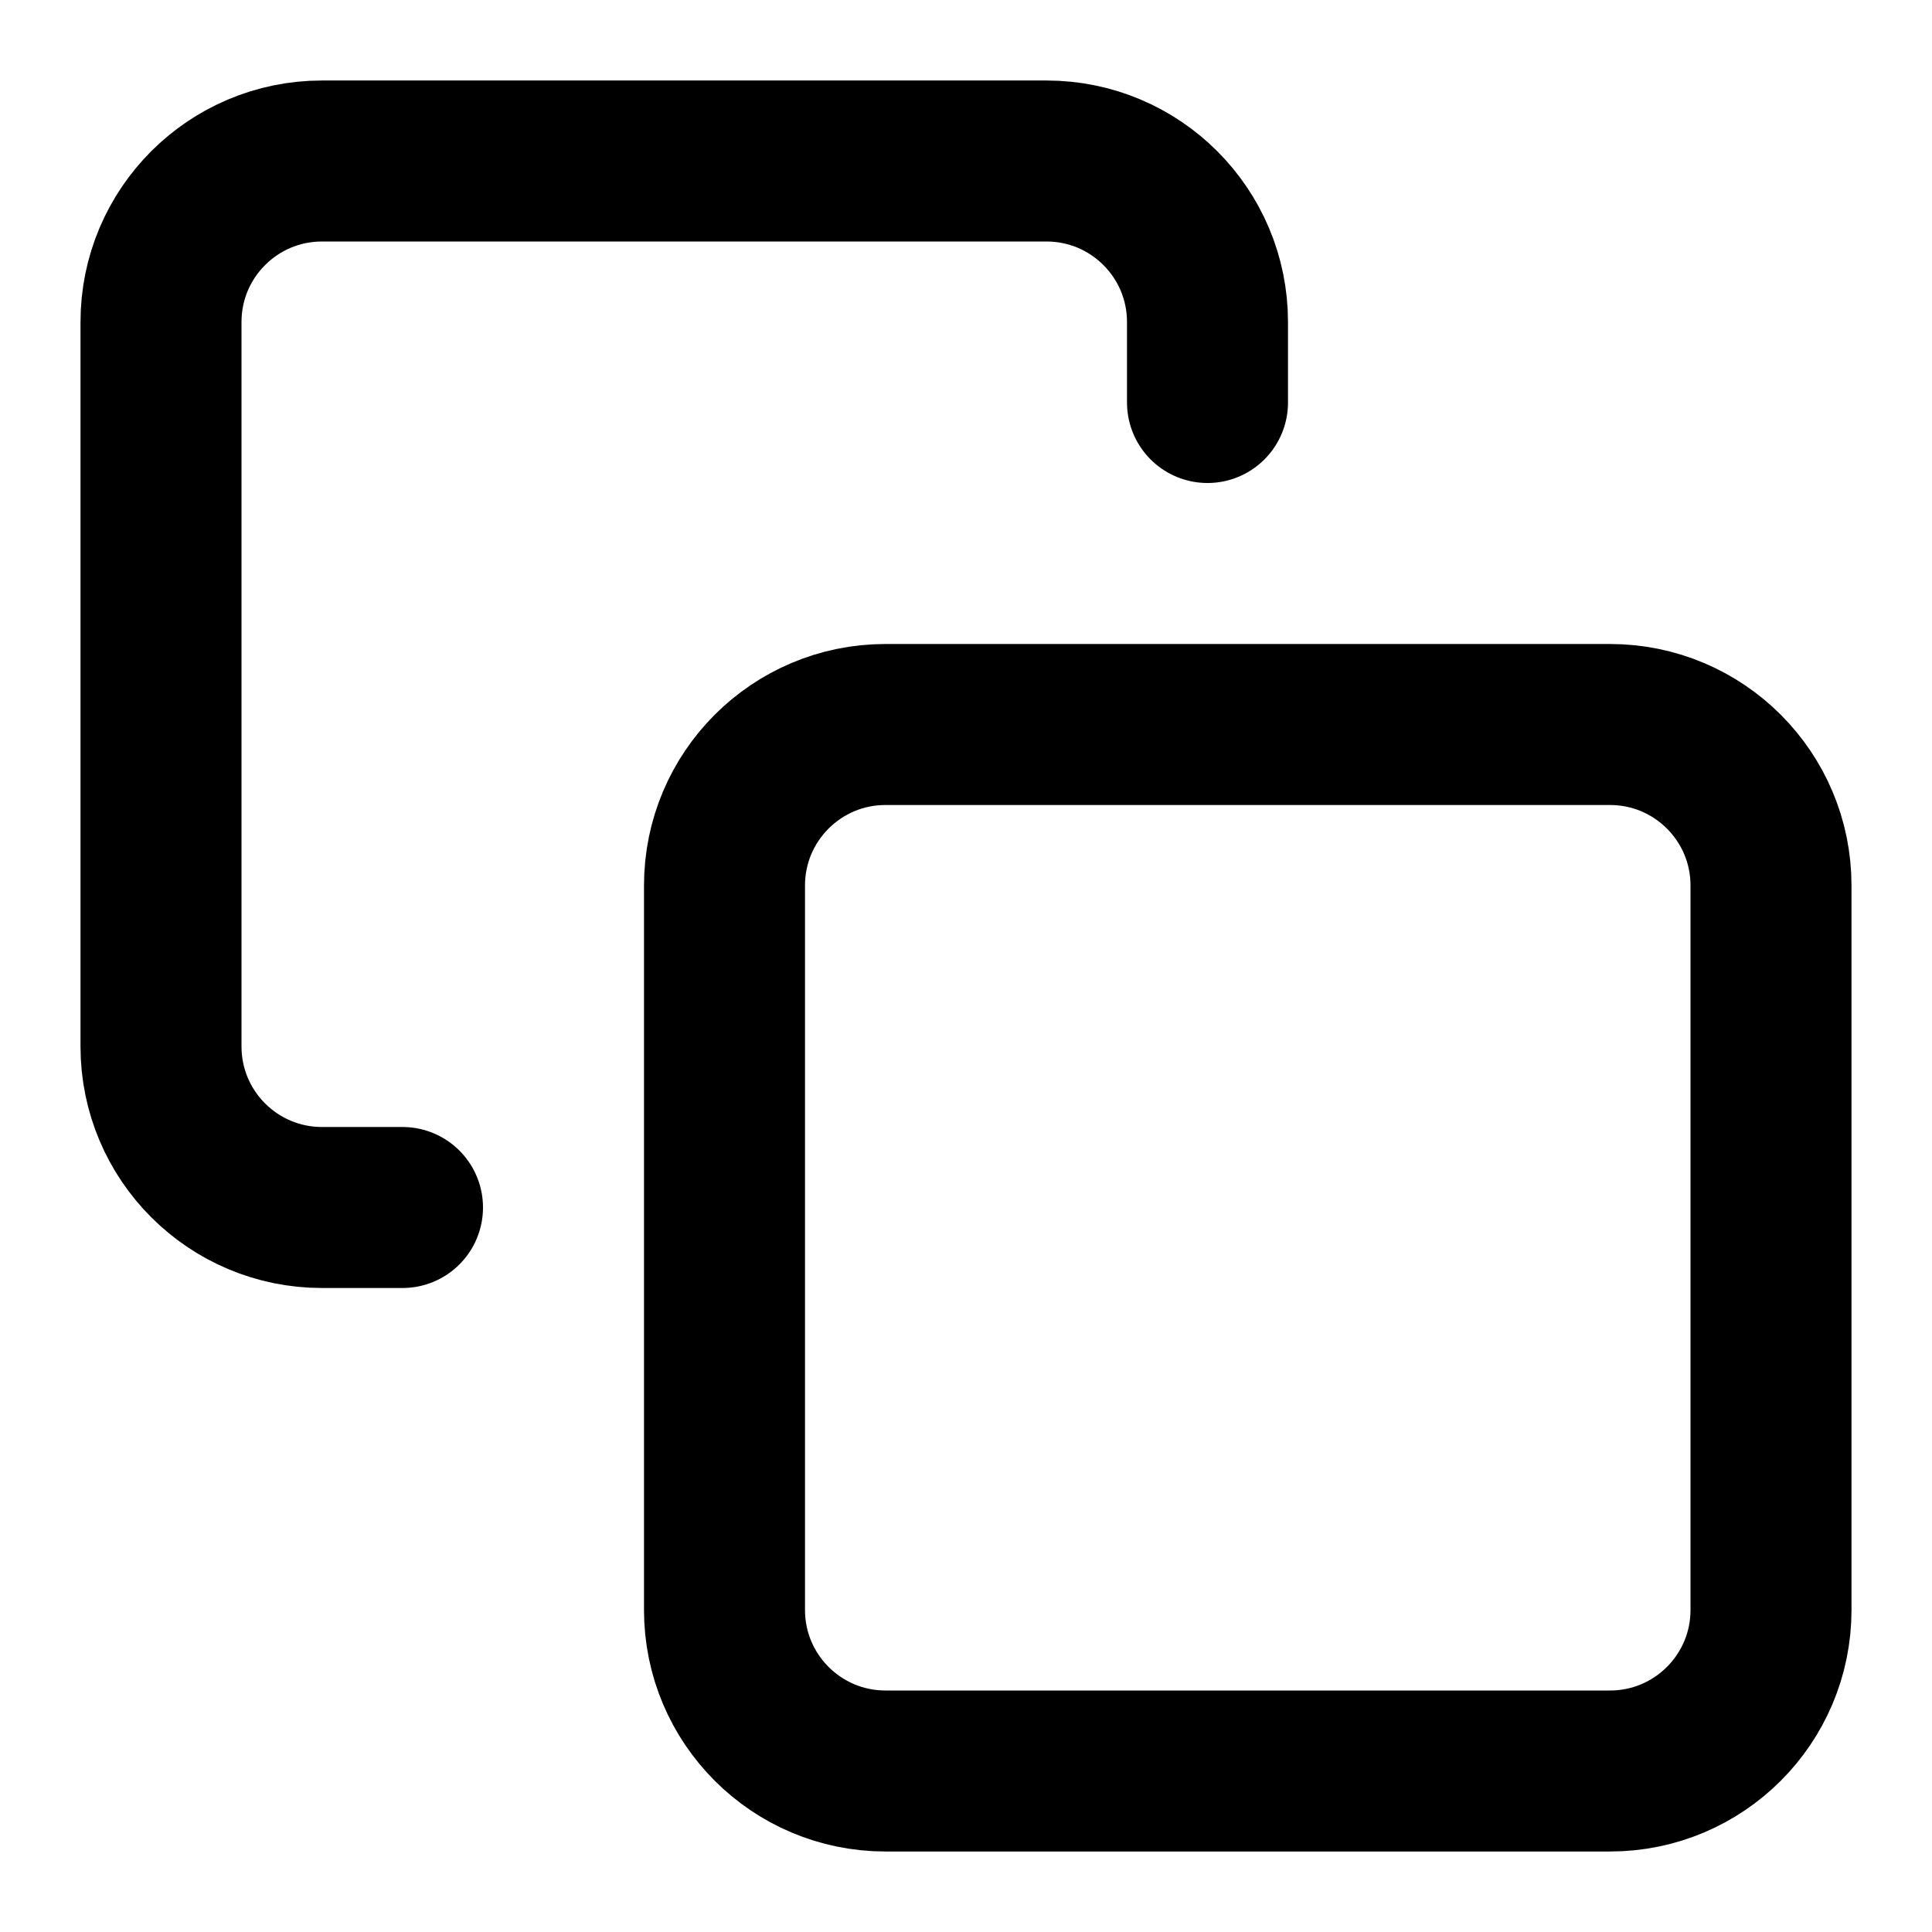
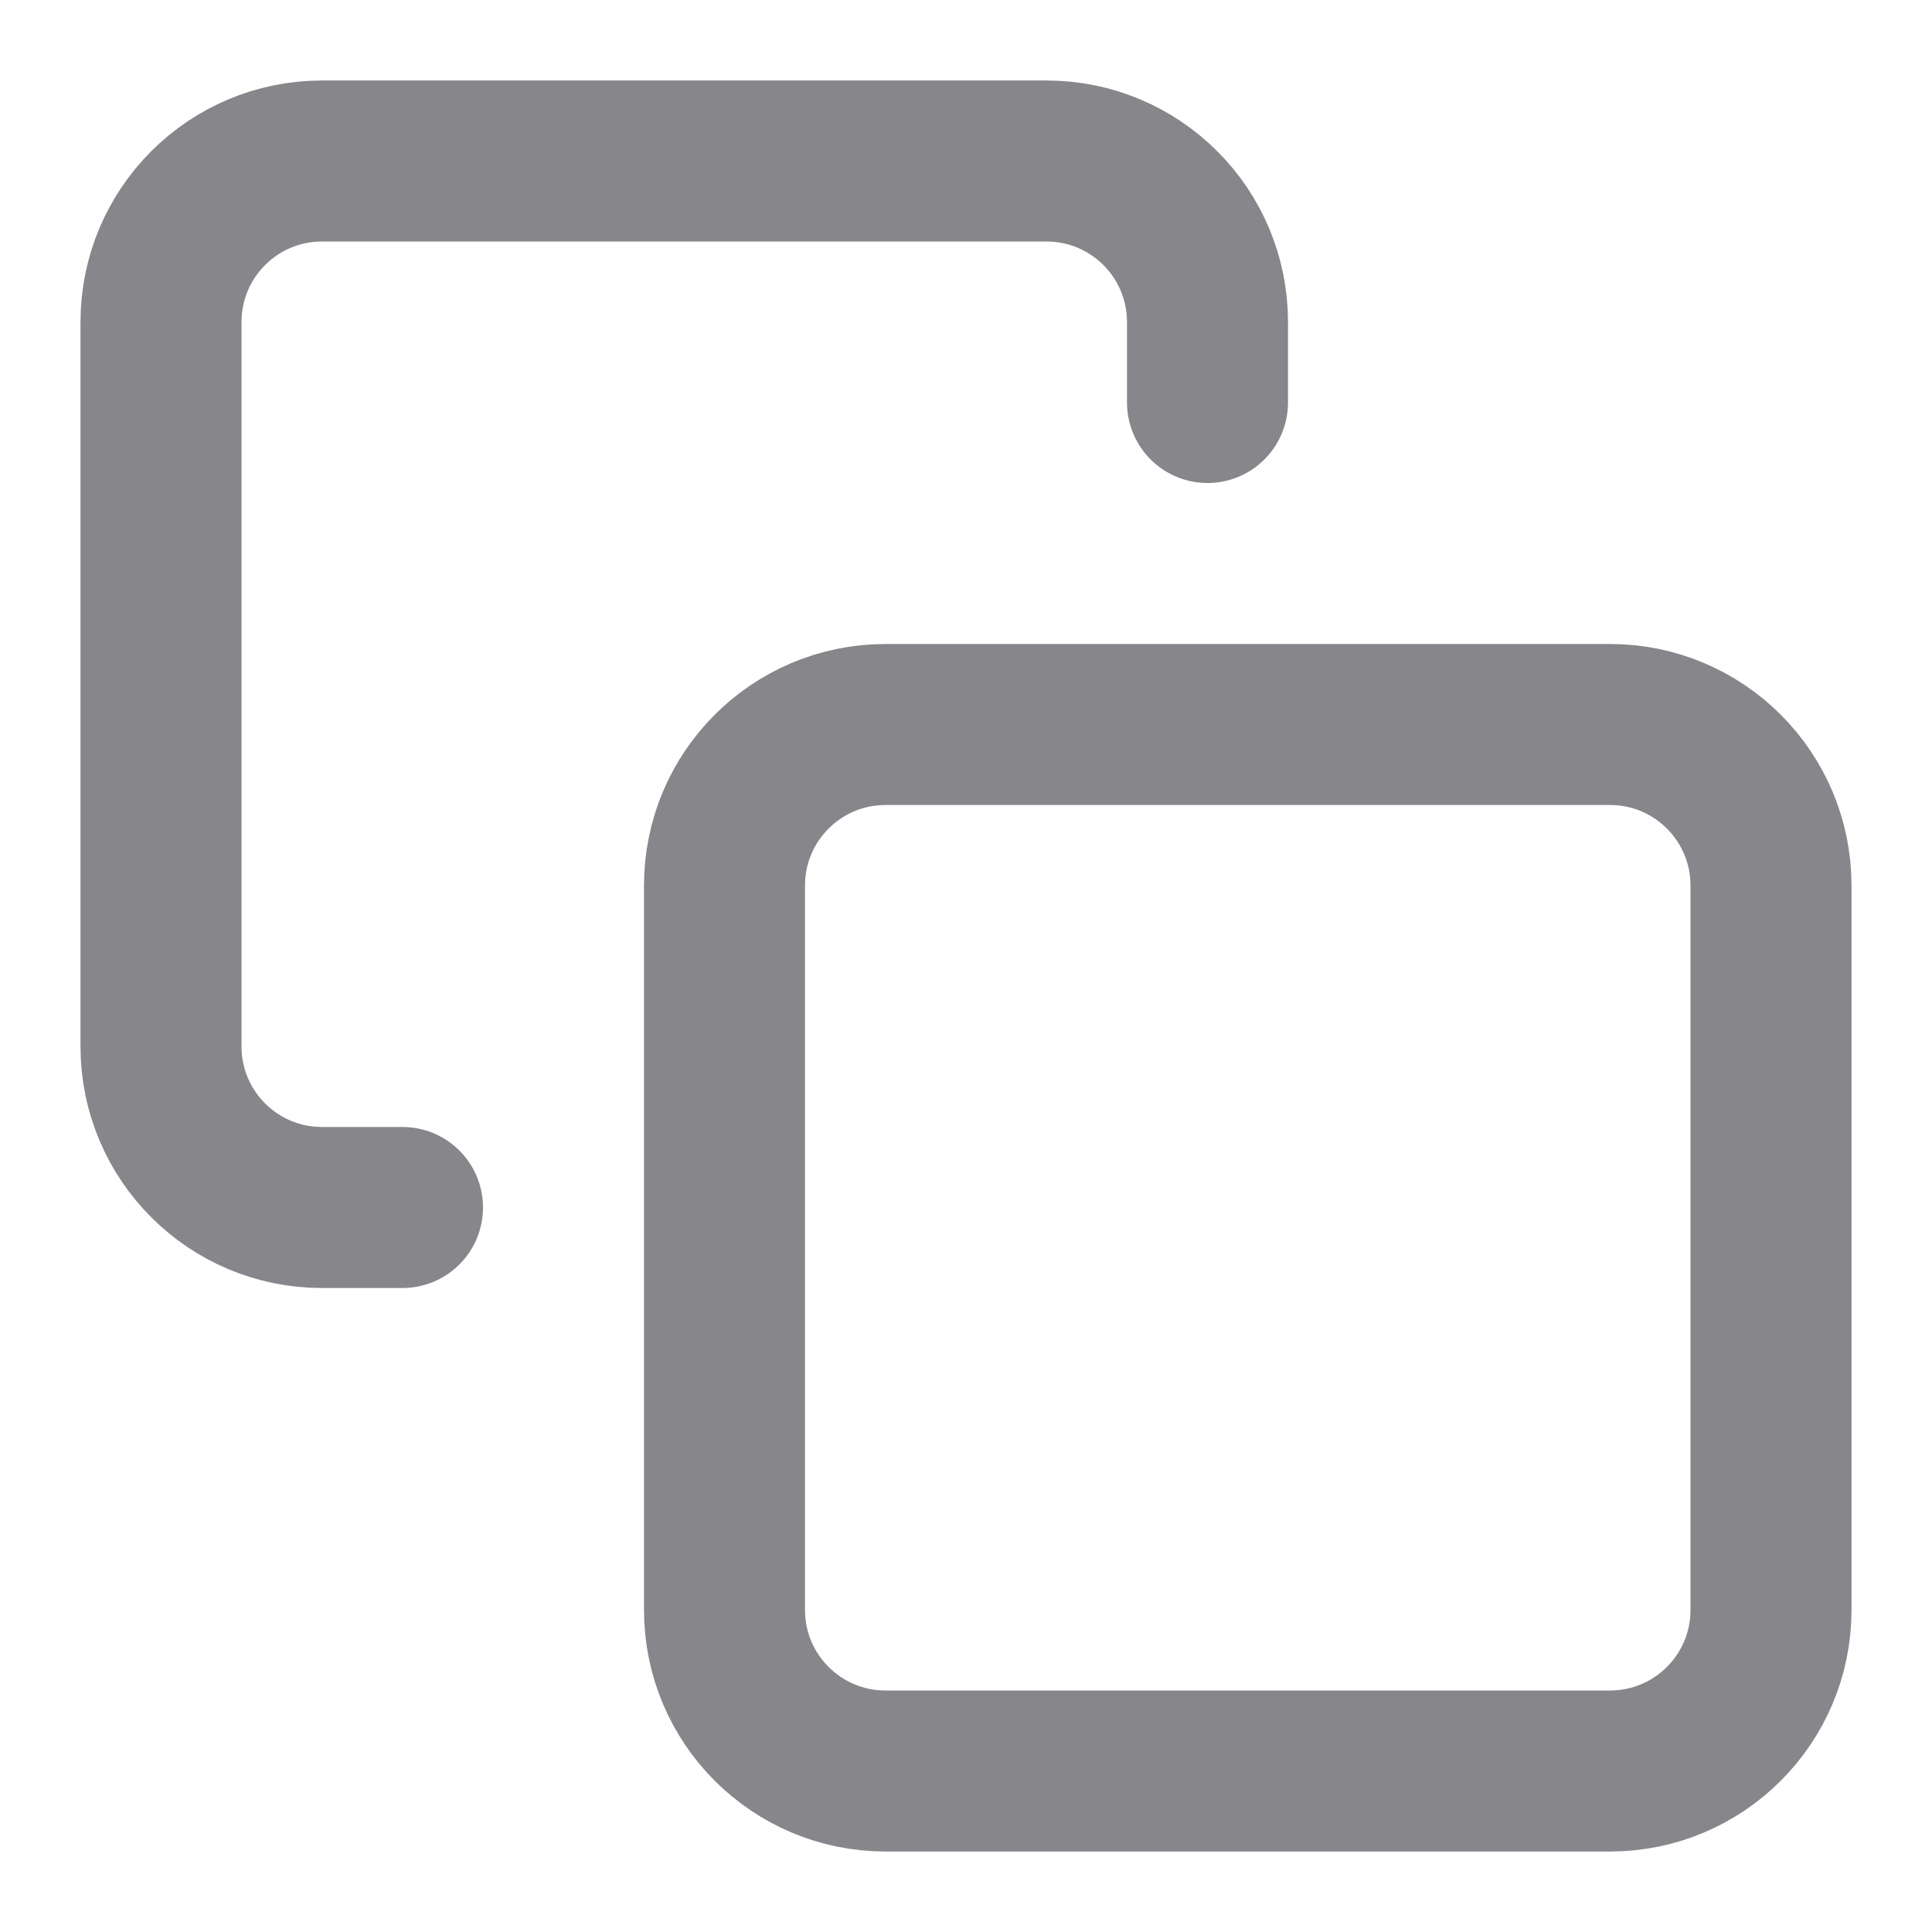
- <svg xmlns="http://www.w3.org/2000/svg" viewBox="0 0 24 24" width="24" height="24" fill="none" stroke="currentColor" stroke-width="2" stroke-linecap="round" stroke-linejoin="round">
+ <svg xmlns="http://www.w3.org/2000/svg" viewBox="0 0 24 24" width="24" height="24" fill="none" stroke="#86868b" stroke-width="2" stroke-linecap="round" stroke-linejoin="round">
  <rect x="9" y="9" width="13" height="13" rx="2" />
  <path d="M5 15H4a2 2 0 0 1-2-2V4a2 2 0 0 1 2-2h9a2 2 0 0 1 2 2v1" />
</svg>
